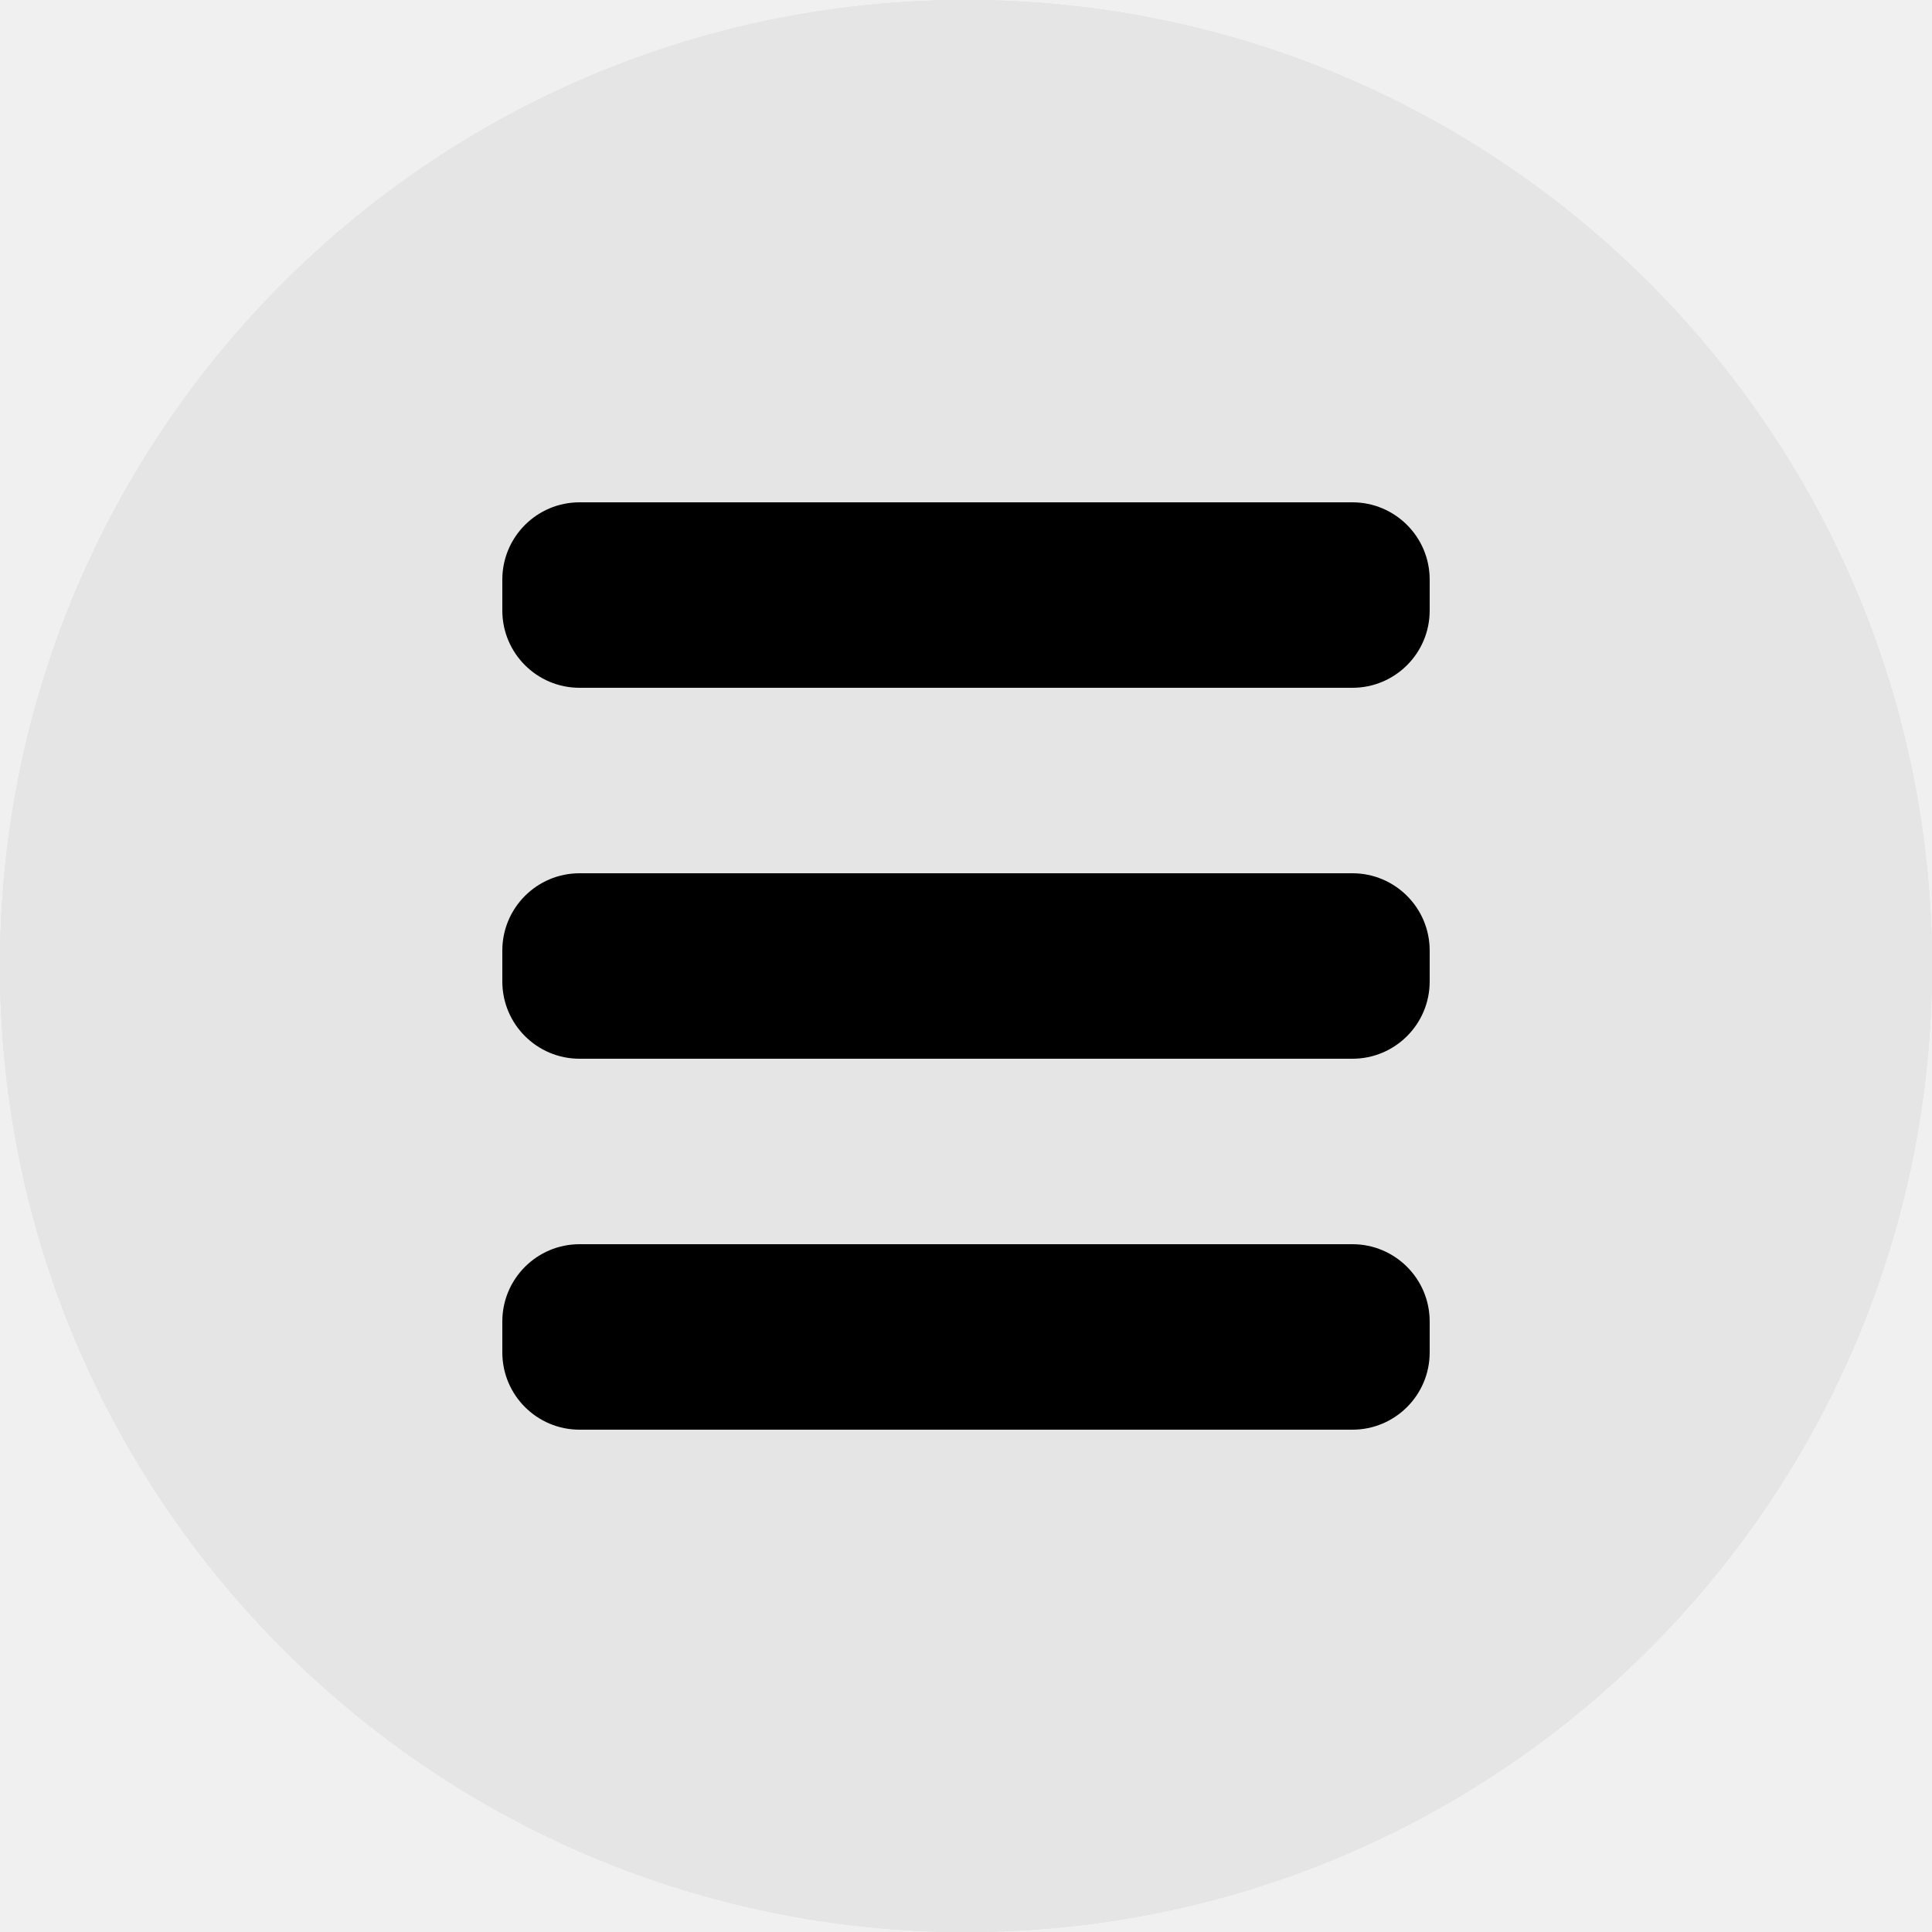
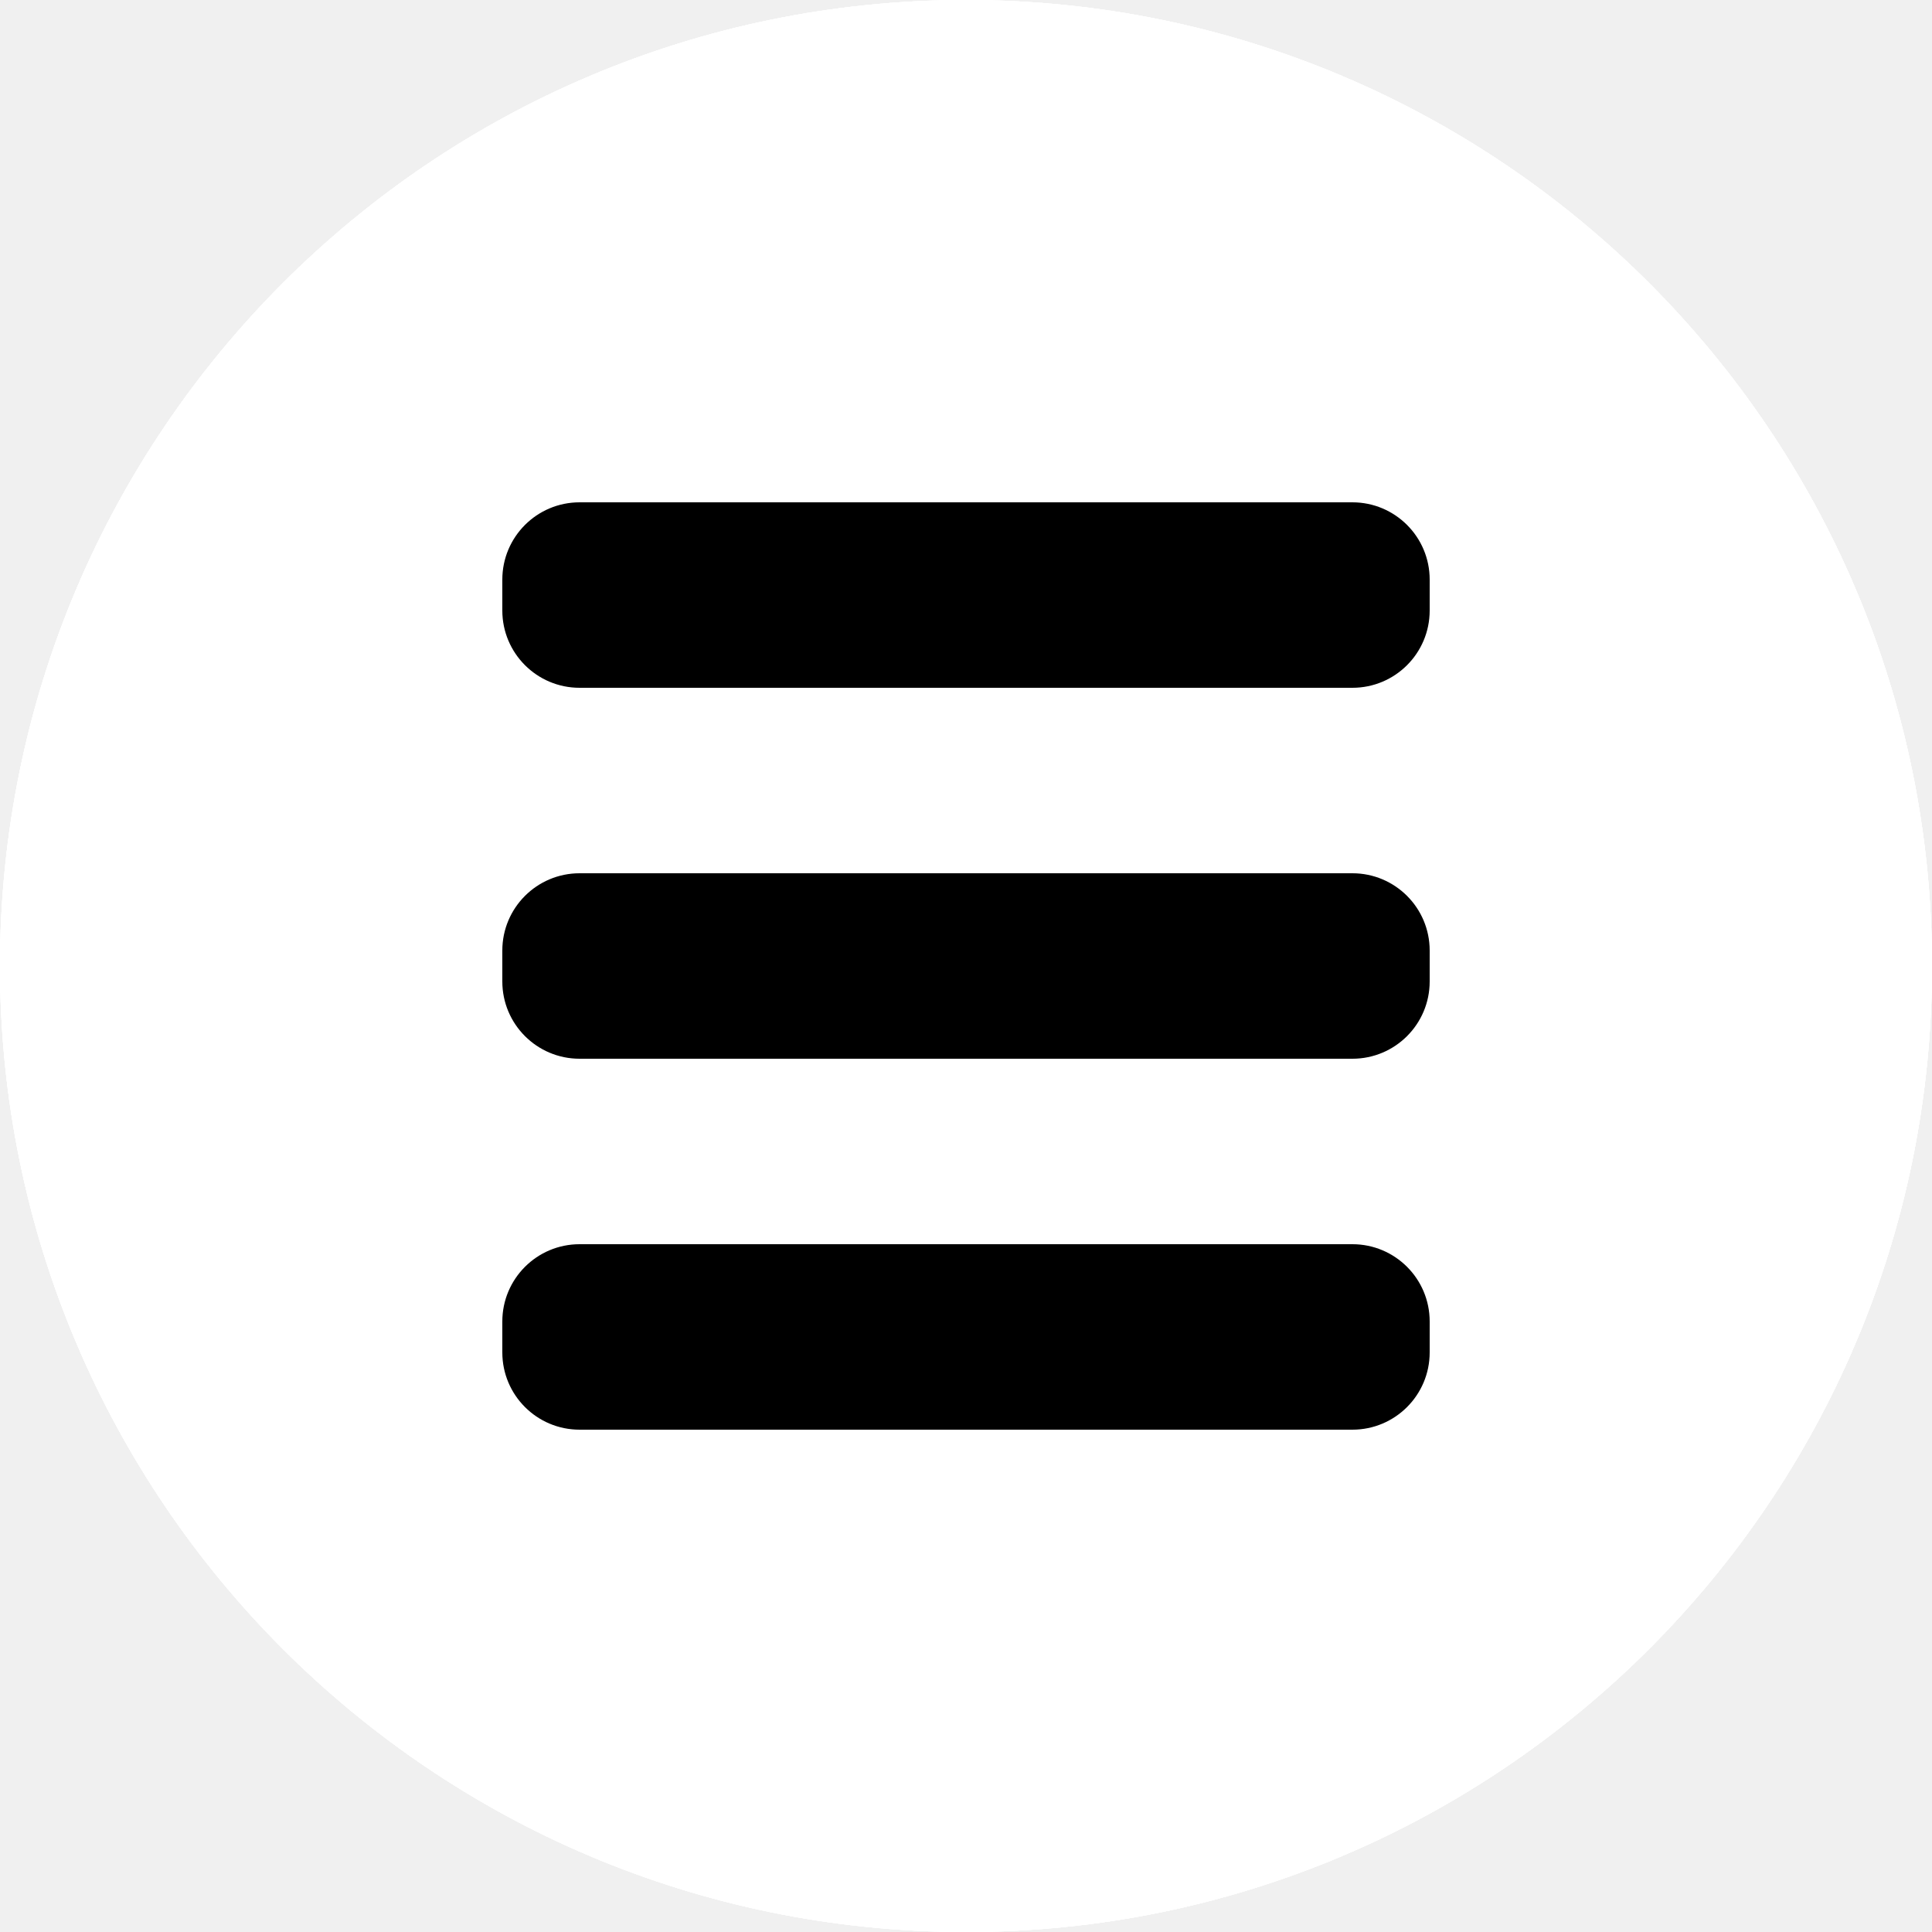
<svg xmlns="http://www.w3.org/2000/svg" width="50" height="50" viewBox="0 0 50 50" fill="none">
-   <path d="M50 25C50 38.807 38.807 50 25 50C11.193 50 0 38.807 0 25C0 11.193 11.193 0 25 0C38.807 0 50 11.193 50 25Z" fill="#E5E5E5" />
-   <path d="M50 25C50 38.807 38.807 50 25 50C11.193 50 0 38.807 0 25C0 11.193 11.193 0 25 0C38.807 0 50 11.193 50 25Z" fill="#E5E5E5" />
-   <path d="M50 25C50 38.807 38.807 50 25 50C11.193 50 0 38.807 0 25C0 11.193 11.193 0 25 0C38.807 0 50 11.193 50 25Z" fill="#E5E5E5" />
-   <path d="M50 25C50 38.807 38.807 50 25 50C11.193 50 0 38.807 0 25C0 11.193 11.193 0 25 0C38.807 0 50 11.193 50 25Z" fill="#E5E5E5" />
+   <path d="M50 25C50 38.807 38.807 50 25 50C11.193 50 0 38.807 0 25C0 11.193 11.193 0 25 0C38.807 0 50 11.193 50 25Z" fill="white" />
+   <path d="M50 25C50 38.807 38.807 50 25 50C11.193 50 0 38.807 0 25C0 11.193 11.193 0 25 0C38.807 0 50 11.193 50 25Z" fill="white" />
+   <path d="M50 25C50 38.807 38.807 50 25 50C11.193 50 0 38.807 0 25C0 11.193 11.193 0 25 0C38.807 0 50 11.193 50 25Z" fill="white" />
+   <path d="M50 25C50 38.807 38.807 50 25 50C11.193 50 0 38.807 0 25C0 11.193 11.193 0 25 0C38.807 0 50 11.193 50 25Z" fill="white" />
  <path d="M35 13H15C13.895 13 13 13.895 13 15V15.8C13 16.905 13.895 17.8 15 17.8H35C36.105 17.8 37 16.905 37 15.8V15C37 13.895 36.105 13 35 13Z" fill="black" />
  <path d="M35 22.6H15C13.895 22.6 13 23.495 13 24.6V25.4C13 26.505 13.895 27.4 15 27.4H35C36.105 27.4 37 26.505 37 25.4V24.6C37 23.495 36.105 22.6 35 22.6Z" fill="black" />
  <path d="M35 32.2H15C13.895 32.2 13 33.095 13 34.2V35C13 36.105 13.895 37 15 37H35C36.105 37 37 36.105 37 35V34.2C37 33.095 36.105 32.2 35 32.2Z" fill="black" />
</svg>
